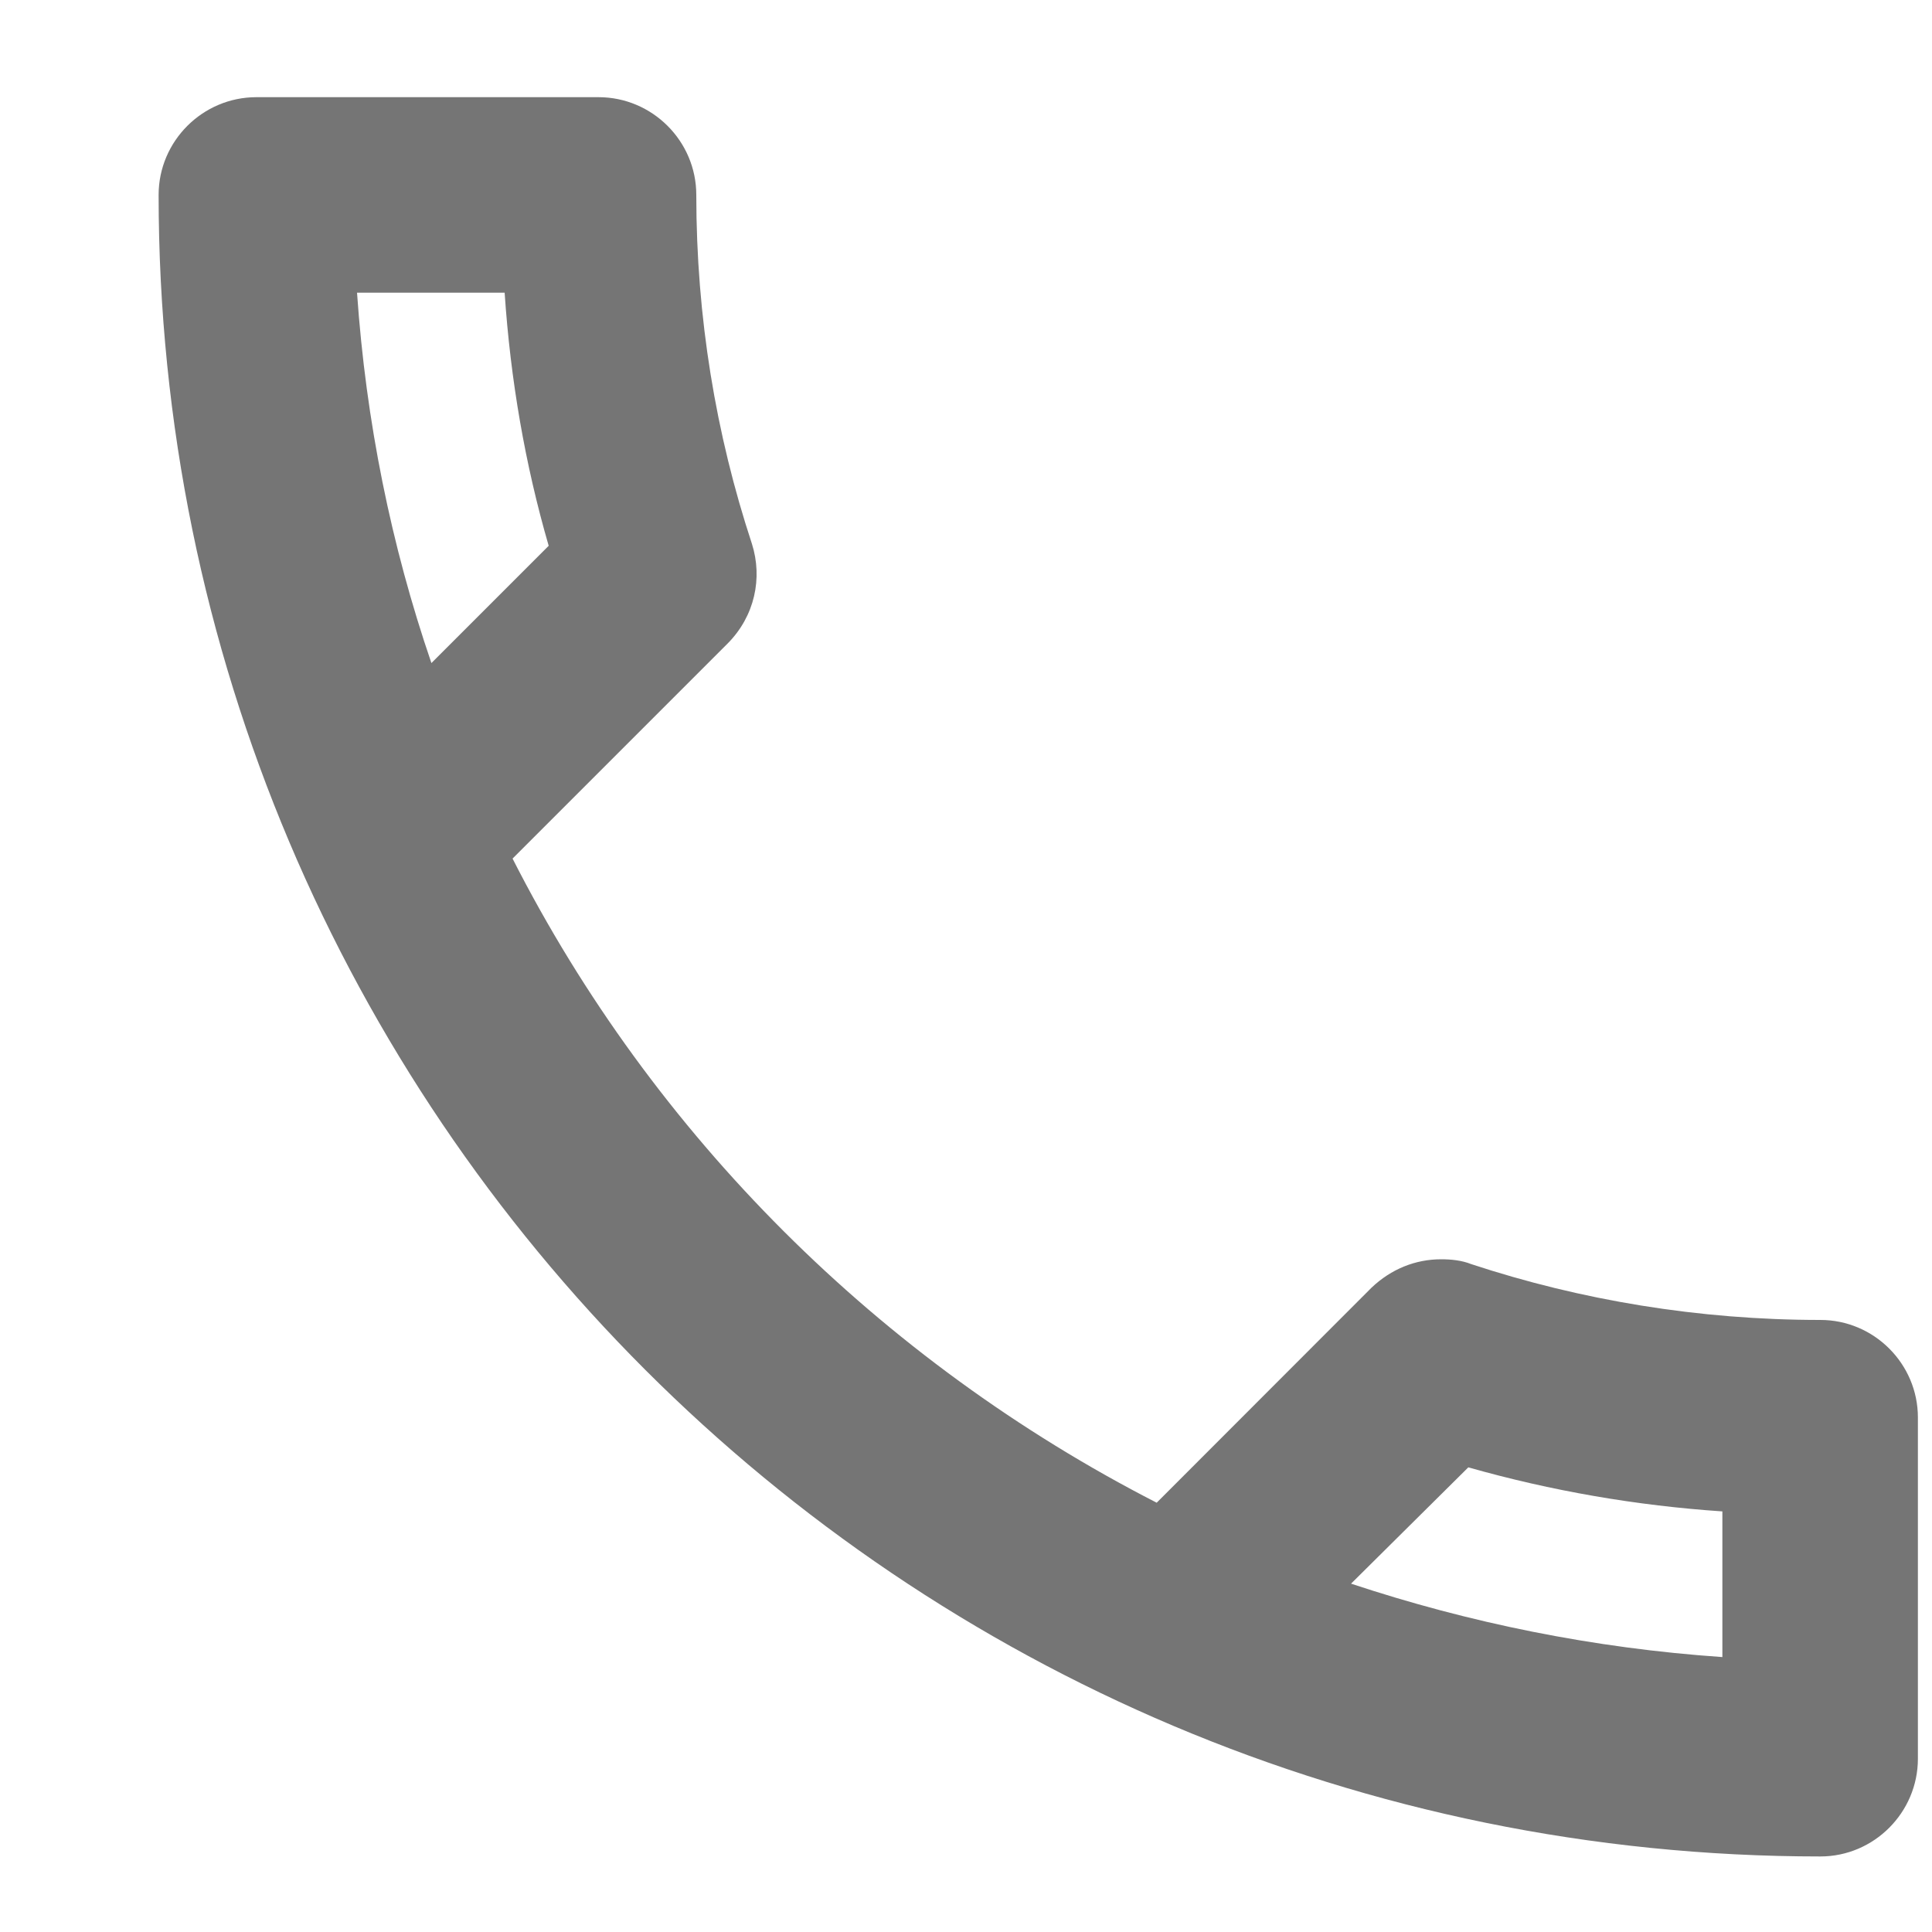
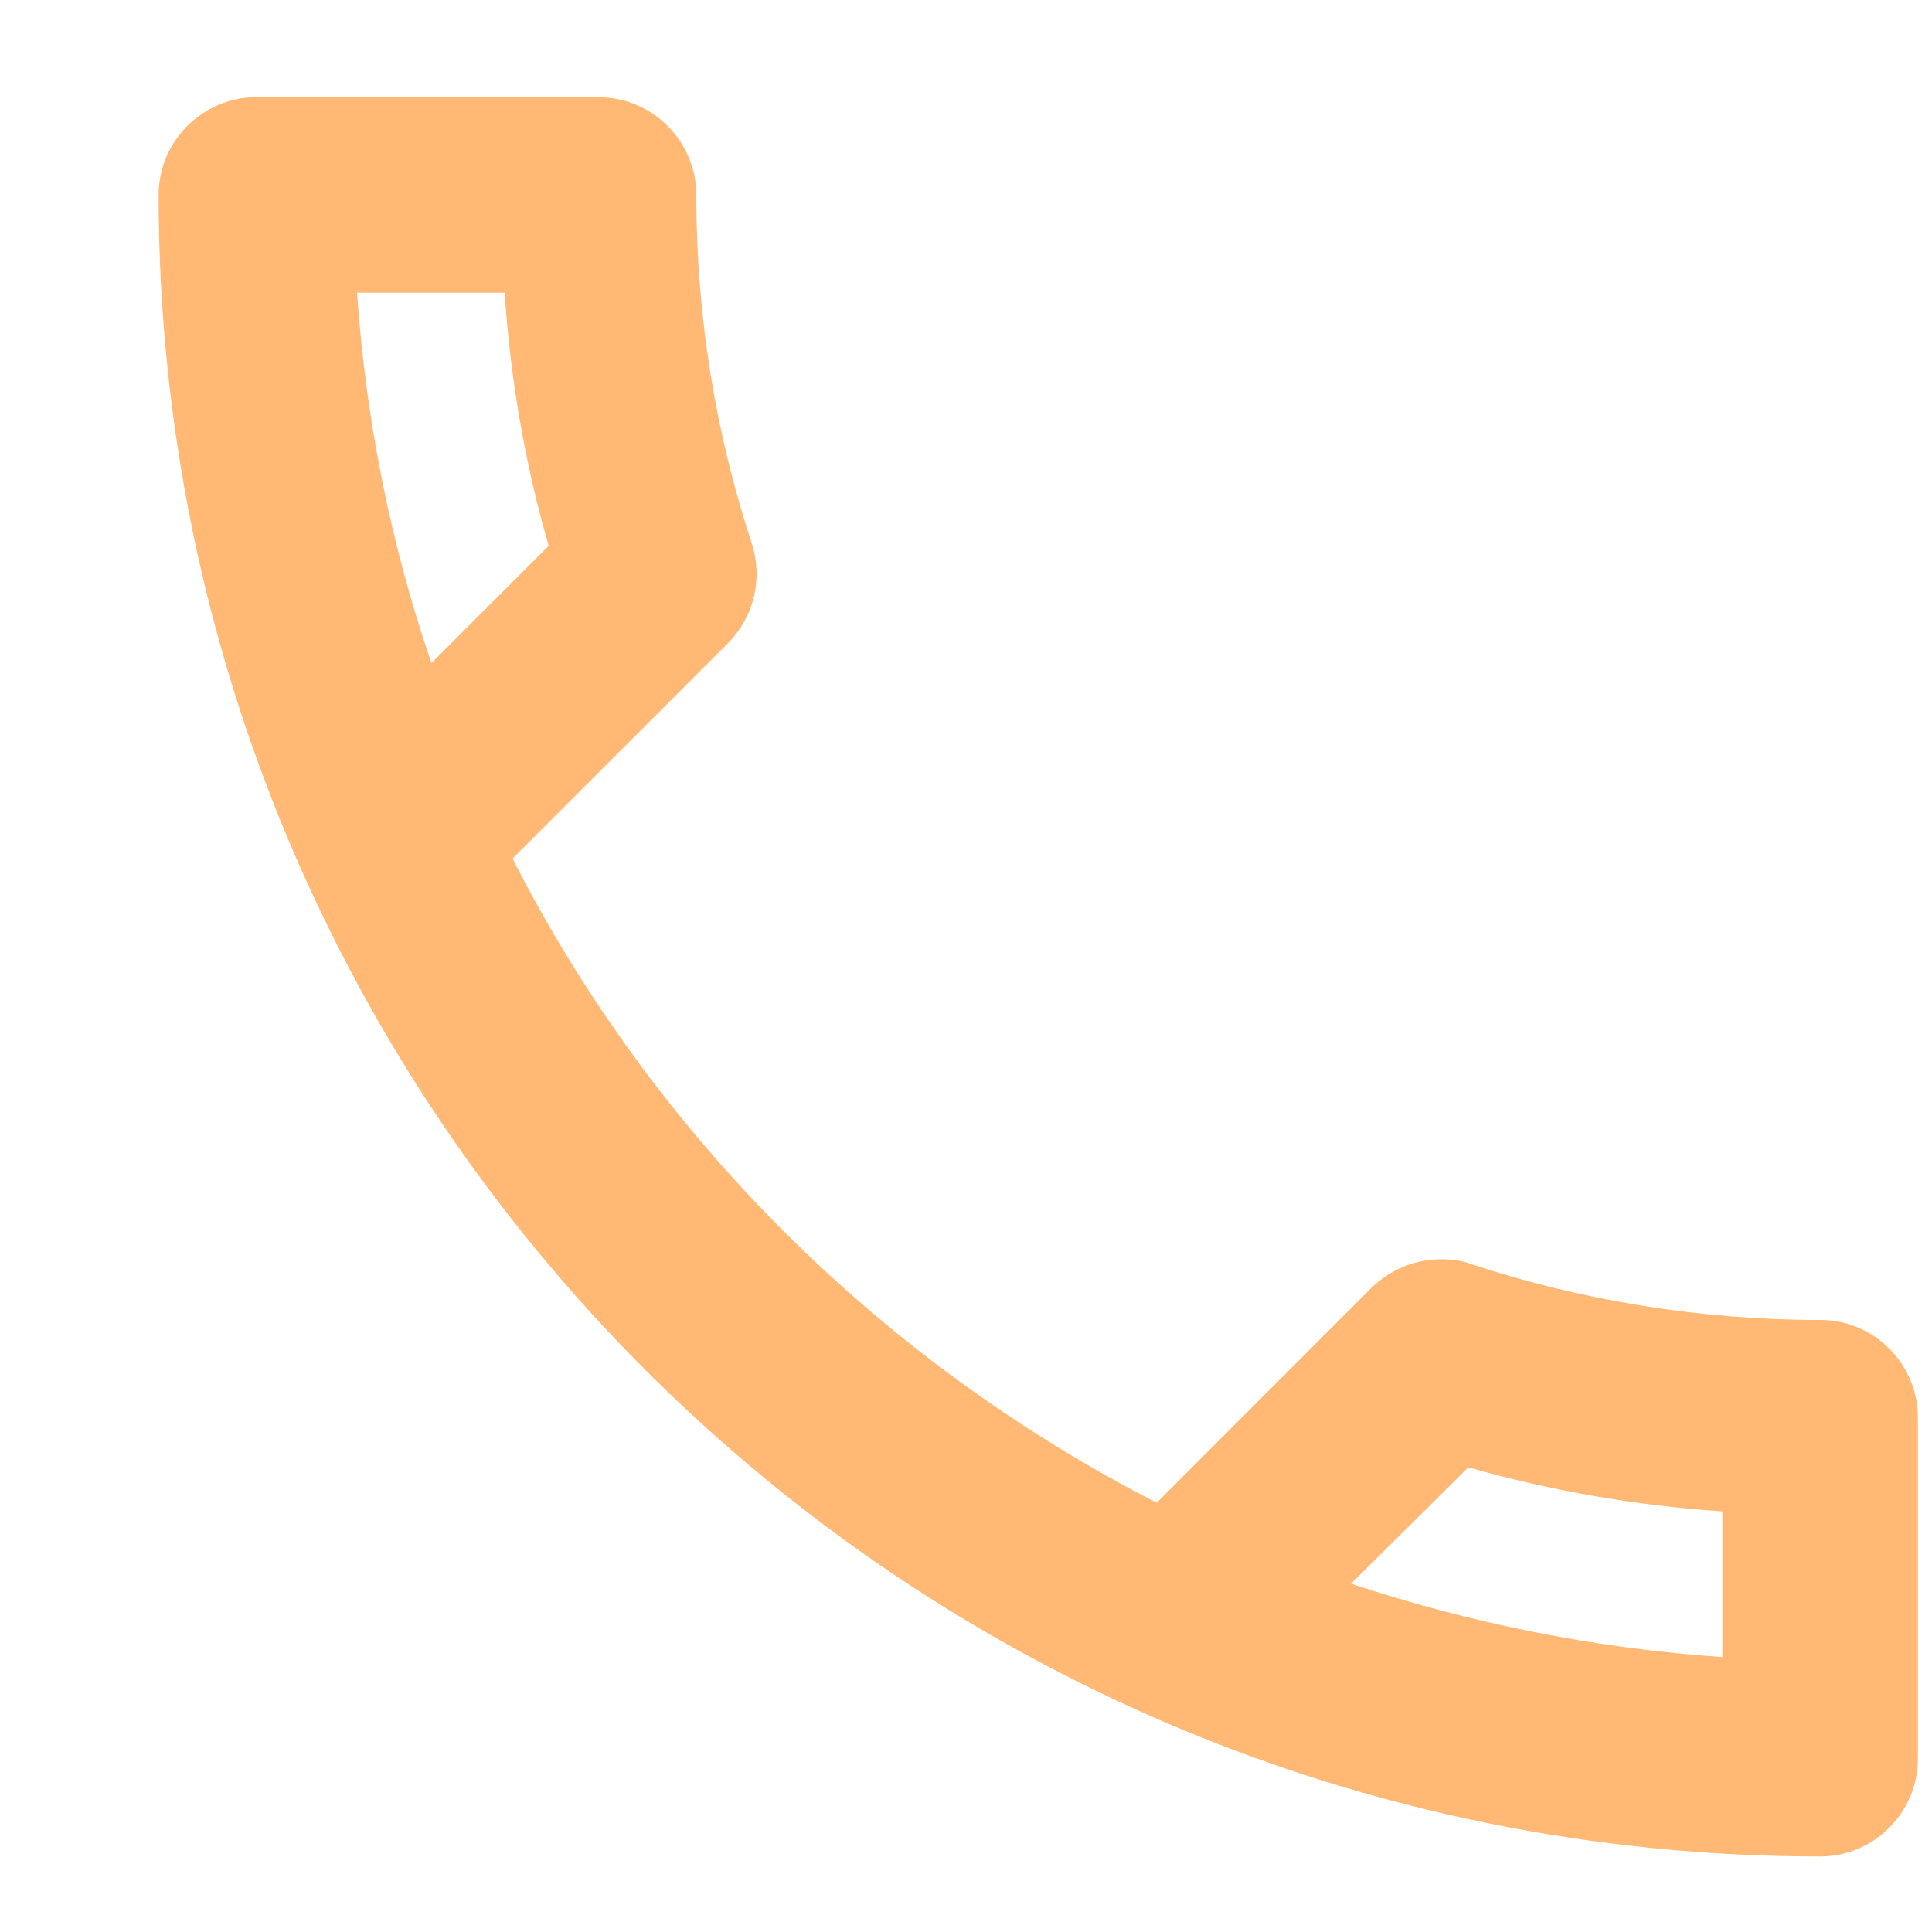
<svg xmlns="http://www.w3.org/2000/svg" width="10" height="10" viewBox="0 0 10 10" fill="none">
-   <path fill-rule="evenodd" clip-rule="evenodd" d="M1.327 0.503H3.098C3.376 0.503 3.604 0.73 3.604 1.009C3.604 1.641 3.705 2.248 3.892 2.815C3.948 2.992 3.907 3.189 3.766 3.331L2.653 4.444C3.381 5.875 4.555 7.044 5.987 7.778L7.099 6.665C7.201 6.568 7.327 6.518 7.459 6.518C7.509 6.518 7.565 6.523 7.615 6.543C8.182 6.73 8.794 6.832 9.422 6.832C9.7 6.832 9.927 7.059 9.927 7.337V9.103C9.927 9.381 9.7 9.609 9.422 9.609C4.671 9.609 0.821 5.759 0.821 1.009C0.821 0.73 1.049 0.503 1.327 0.503ZM2.612 1.515C2.642 1.965 2.718 2.405 2.84 2.825L2.233 3.432C2.025 2.825 1.894 2.182 1.848 1.515H2.612ZM7.6 7.595C8.03 7.717 8.47 7.793 8.915 7.823V8.577C8.247 8.531 7.605 8.4 6.993 8.197L7.6 7.595Z" fill="black" fill-opacity="0.54" />
+   <path fill-rule="evenodd" clip-rule="evenodd" d="M1.327 0.503H3.098C3.376 0.503 3.604 0.73 3.604 1.009C3.604 1.641 3.705 2.248 3.892 2.815C3.948 2.992 3.907 3.189 3.766 3.331L2.653 4.444C3.381 5.875 4.555 7.044 5.987 7.778L7.099 6.665C7.201 6.568 7.327 6.518 7.459 6.518C7.509 6.518 7.565 6.523 7.615 6.543C8.182 6.73 8.794 6.832 9.422 6.832C9.7 6.832 9.927 7.059 9.927 7.337V9.103C9.927 9.381 9.7 9.609 9.422 9.609C4.671 9.609 0.821 5.759 0.821 1.009C0.821 0.73 1.049 0.503 1.327 0.503ZM2.612 1.515C2.642 1.965 2.718 2.405 2.84 2.825L2.233 3.432C2.025 2.825 1.894 2.182 1.848 1.515H2.612ZM7.6 7.595C8.03 7.717 8.47 7.793 8.915 7.823V8.577C8.247 8.531 7.605 8.4 6.993 8.197L7.6 7.595Z" fill="#ff7f00" fill-opacity="0.54" />
</svg>
